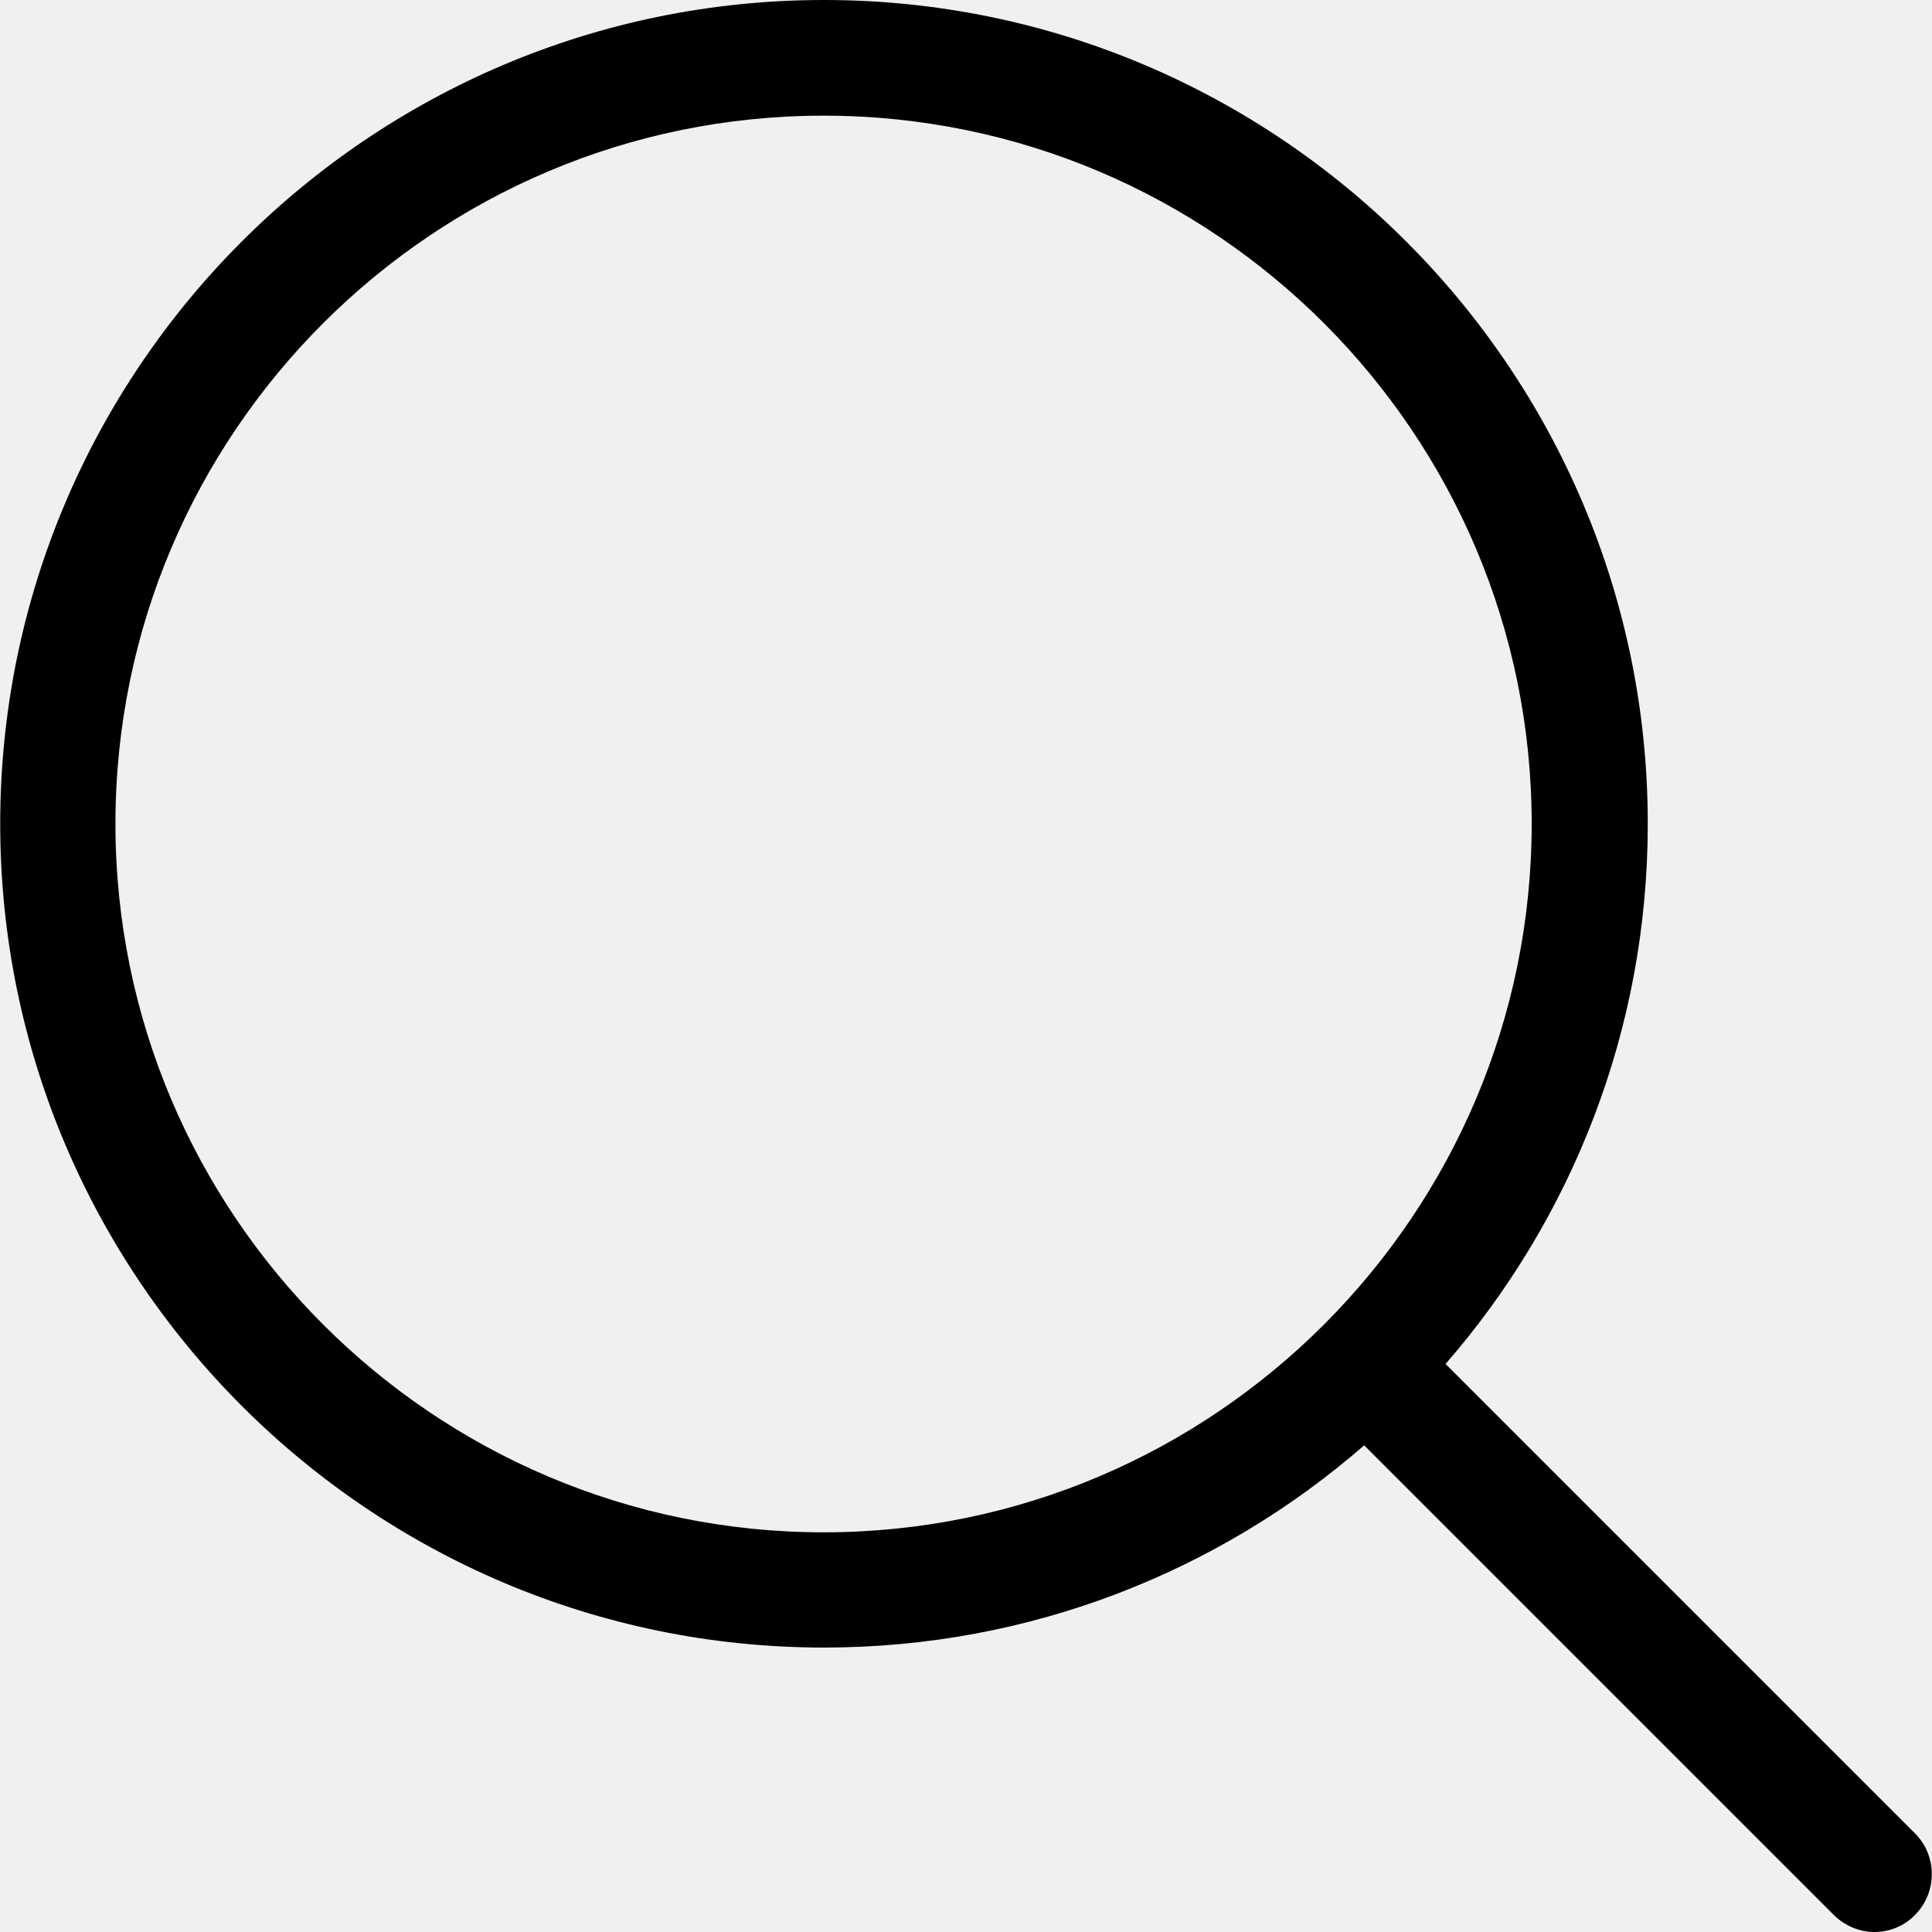
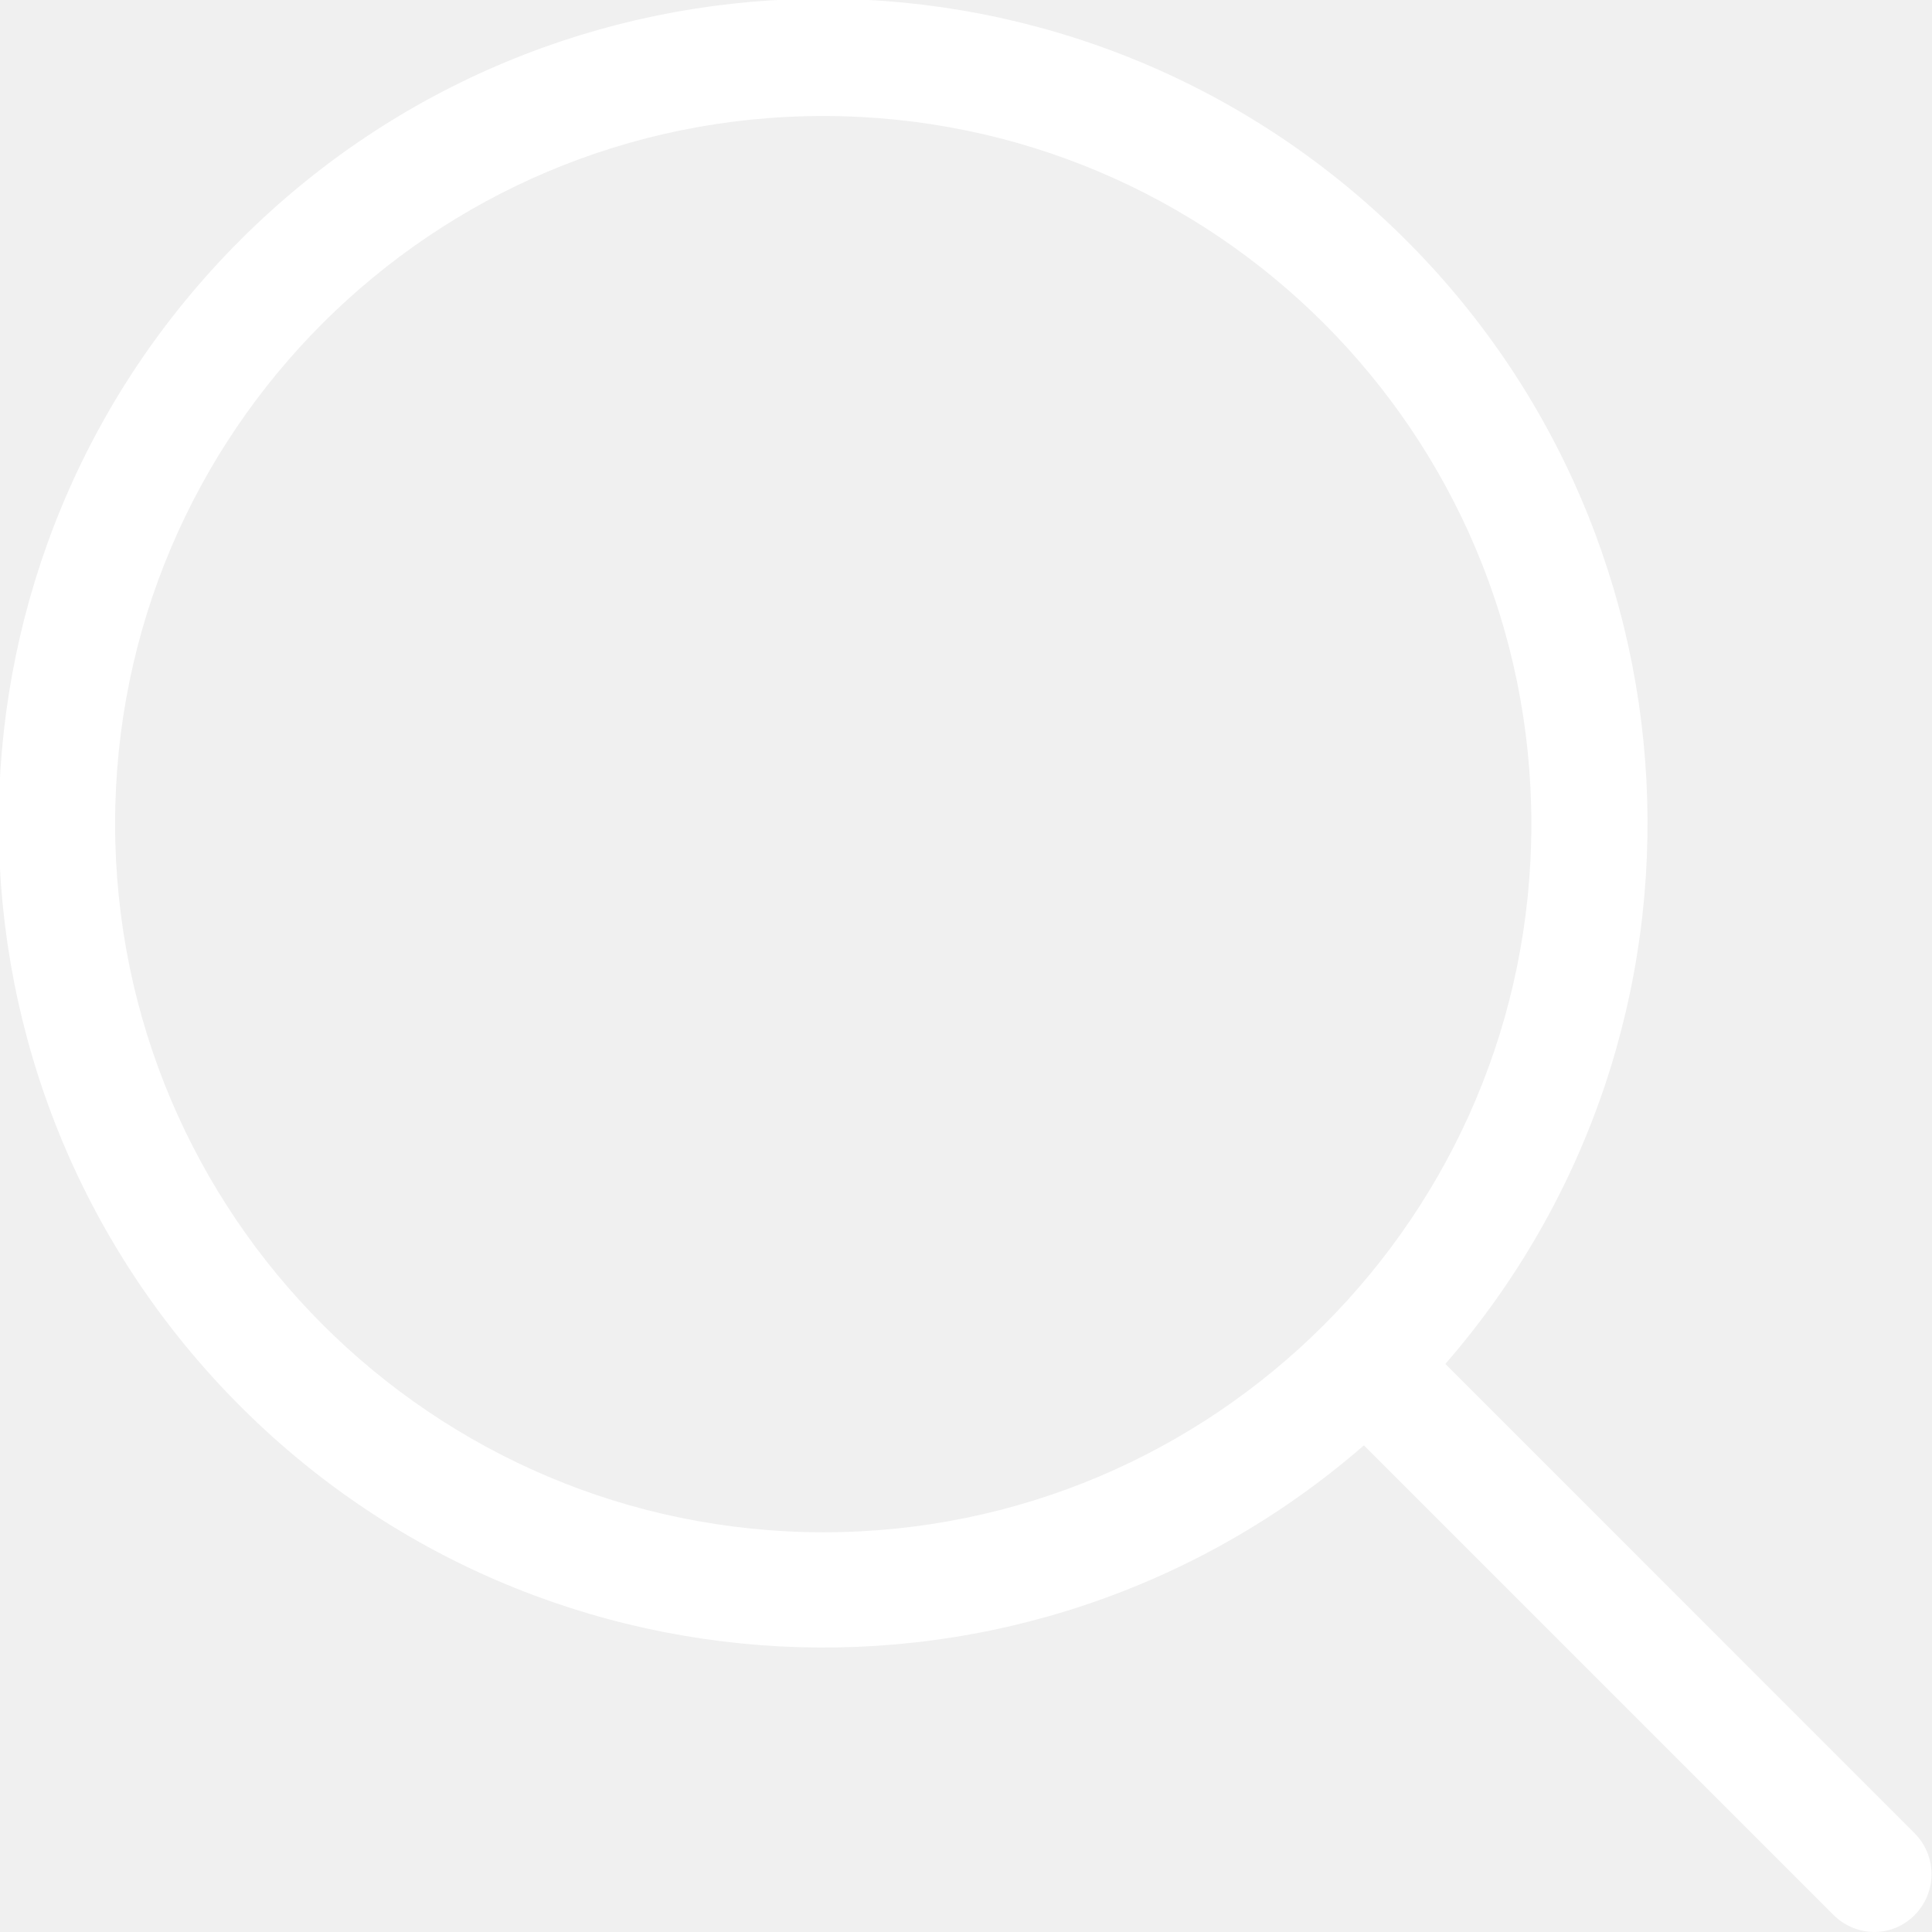
- <svg xmlns="http://www.w3.org/2000/svg" version="1.1" id="Capa_1" x="0px" y="0px" viewBox="0 0 451 451" style="enable-background:new 0 0 451 451;" xml:space="preserve">
-   <g>
-     <path d="M447.05,428l-109.6-109.6c29.4-33.8,47.2-77.9,47.2-126.1C384.65,86.2,298.35,0,192.35,0C86.25,0,0.05,86.3,0.05,192.3   s86.3,192.3,192.3,192.3c48.2,0,92.3-17.8,126.1-47.2L428.05,447c2.6,2.6,6.1,4,9.5,4s6.9-1.3,9.5-4   C452.25,441.8,452.25,433.2,447.05,428z M26.95,192.3c0-91.2,74.2-165.3,165.3-165.3c91.2,0,165.3,74.2,165.3,165.3   s-74.1,165.4-165.3,165.4C101.15,357.7,26.95,283.5,26.95,192.3z" />
+ <svg xmlns="http://www.w3.org/2000/svg" width="29.371" height="29.378" viewBox="0 0 29.371 29.378">
+   <g id="magnifying-glass" transform="translate(3.95 -3)">
+     <path id="Path_5" data-name="Path 5" d="M29.167,27.88,22.028,20.74a12.536,12.536,0,1,0-1.238,1.238l7.139,7.139a.885.885,0,0,0,.619.261.858.858,0,0,0,.619-.261A.881.881,0,0,0,29.167,27.88ZM1.8,12.526A10.768,10.768,0,1,1,12.57,23.3,10.779,10.779,0,0,1,1.8,12.526Z" transform="translate(-4 3)" fill="#fff" />
  </g>
-   <g>
- </g>
-   <g>
- </g>
-   <g>
- </g>
-   <g>
- </g>
-   <g>
- </g>
-   <g>
- </g>
-   <g>
- </g>
-   <g>
- </g>
-   <g>
- </g>
-   <g>
- </g>
-   <g>
- </g>
-   <g>
- </g>
-   <g>
- </g>
-   <g>
- </g>
-   <g>
- </g>
</svg>
